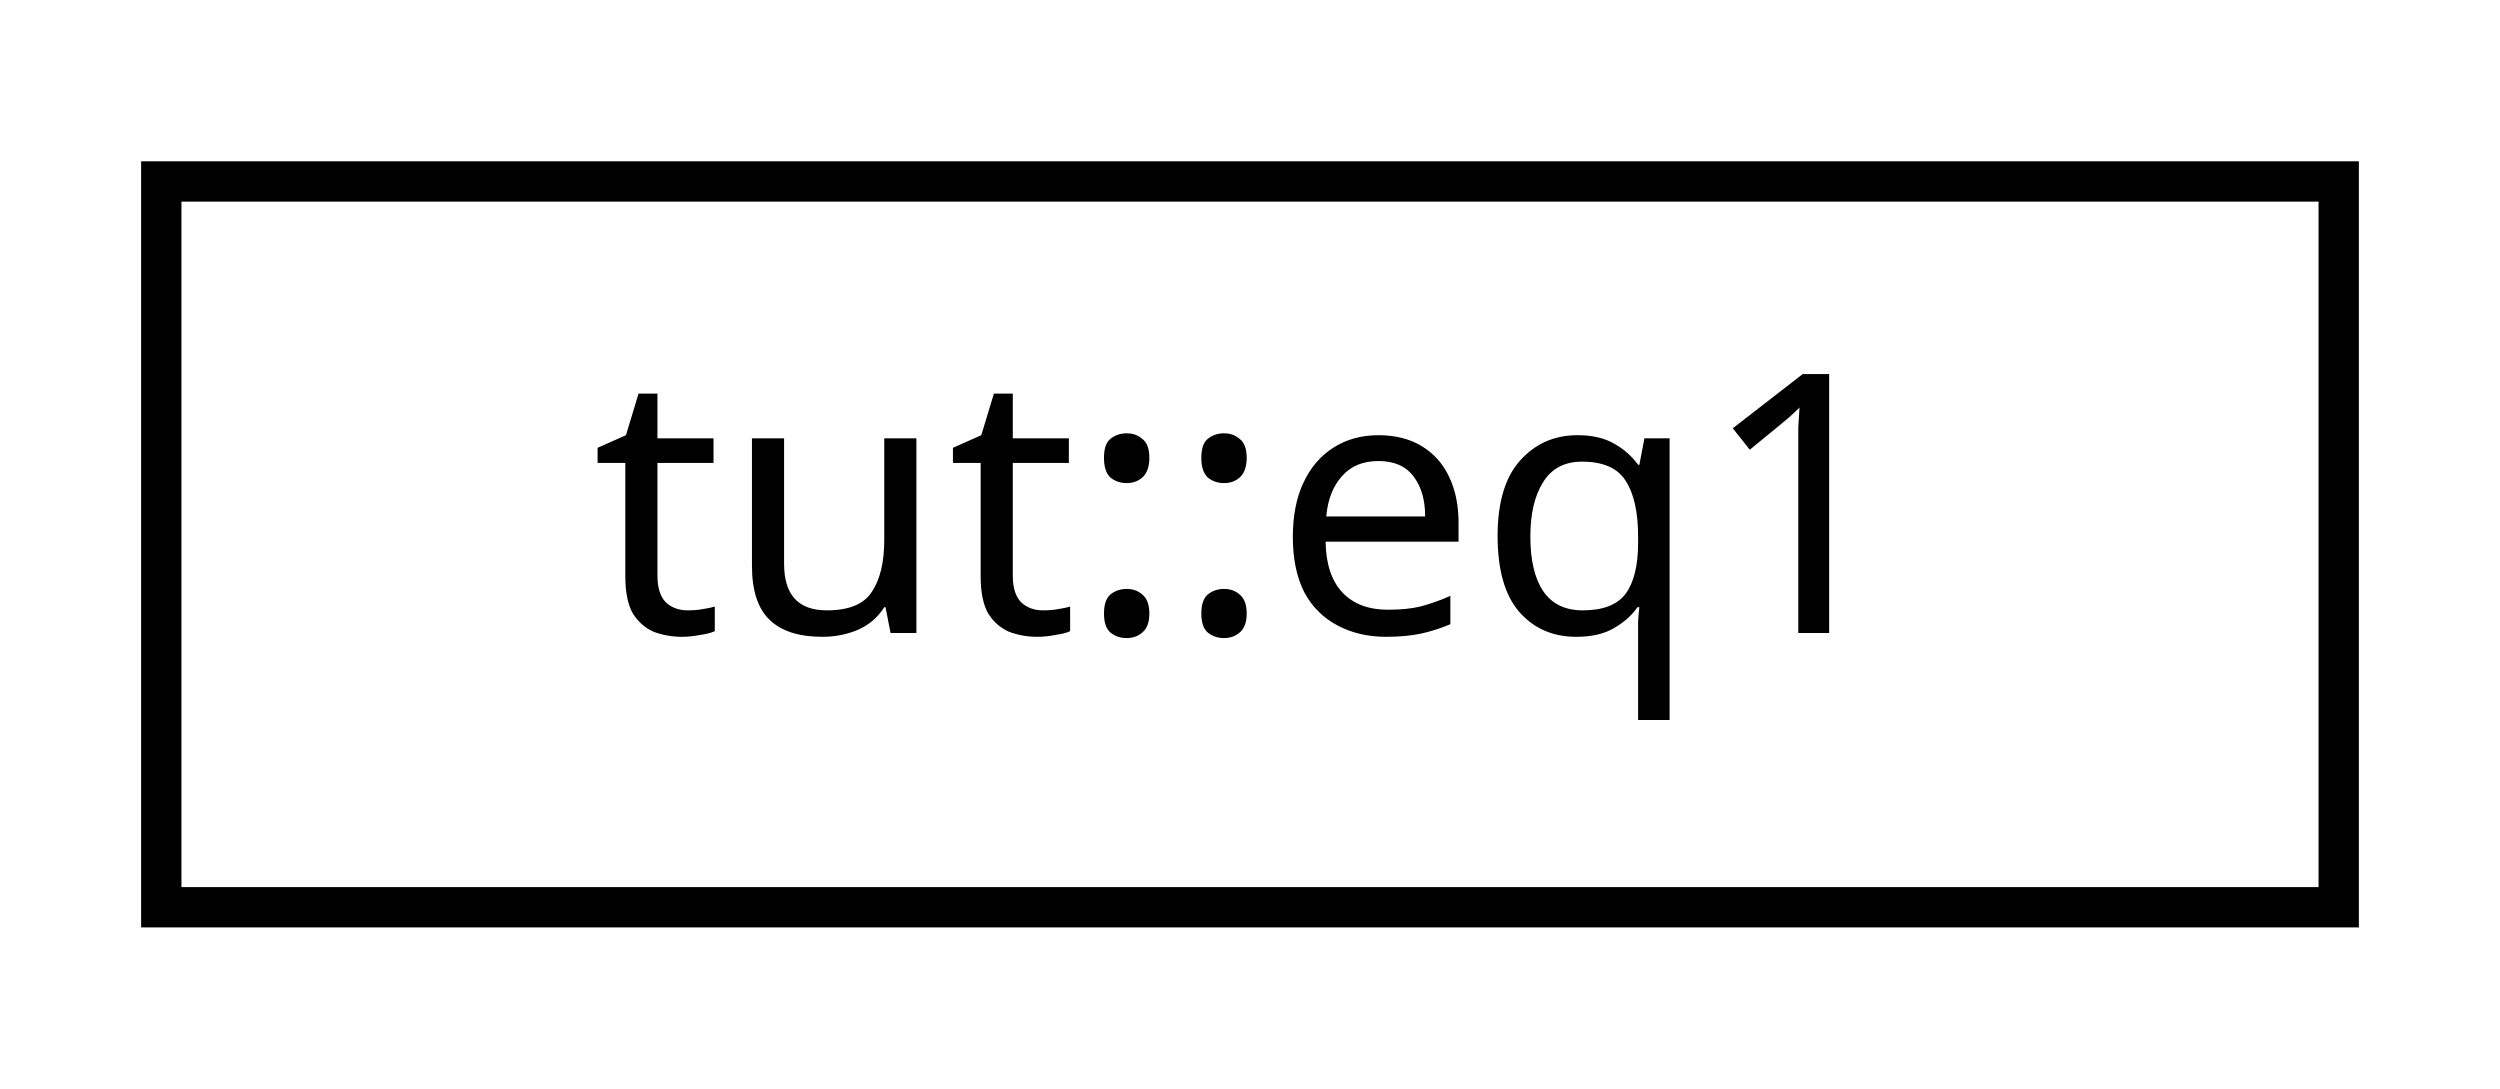
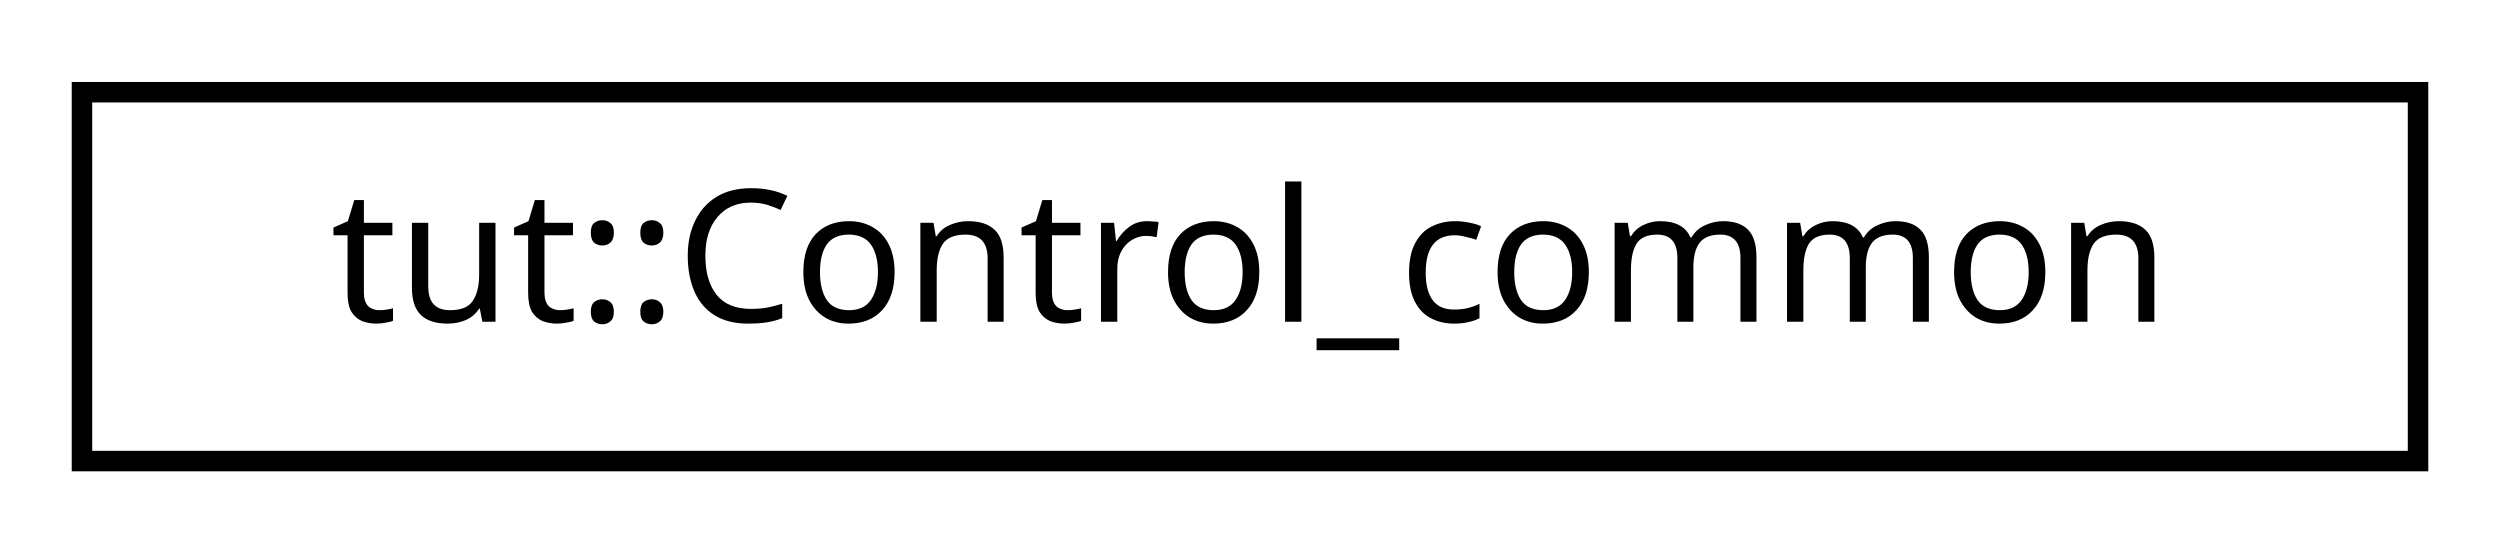
- <svg xmlns="http://www.w3.org/2000/svg" xmlns:xlink="http://www.w3.org/1999/xlink" width="62pt" height="27pt" viewBox="0.00 0.00 62.00 27.00">
+ <svg xmlns="http://www.w3.org/2000/svg" xmlns:xlink="http://www.w3.org/1999/xlink" width="122pt" height="27pt" viewBox="0.00 0.00 122.00 27.00">
  <g id="graph0" class="graph" transform="scale(1 1) rotate(0) translate(4 23)">
    <g id="node1" class="node">
      <g id="a_node1">
-         <a xlink:href="structtut_1_1eq1.html" target="_top" xlink:title="Tags for unit tests. ">
-           <polygon fill="none" stroke="black" points="0,-0.5 0,-18.5 54,-18.5 54,-0.5 0,-0.5" />
-           <text text-anchor="middle" x="27" y="-7.3" font-family="sans-serif" font-size="9.00">tut::eq1</text>
+         <a xlink:href="structtut_1_1_control__common.html" target="_top" xlink:title="All tests in group inherited from this base. ">
+           <polygon fill="none" stroke="black" points="0,-0.5 0,-18.5 114,-18.5 114,-0.5 0,-0.5" />
+           <text text-anchor="middle" x="57" y="-7.3" font-family="sans-serif" font-size="9.00">tut::Control_common</text>
        </a>
      </g>
    </g>
  </g>
</svg>
